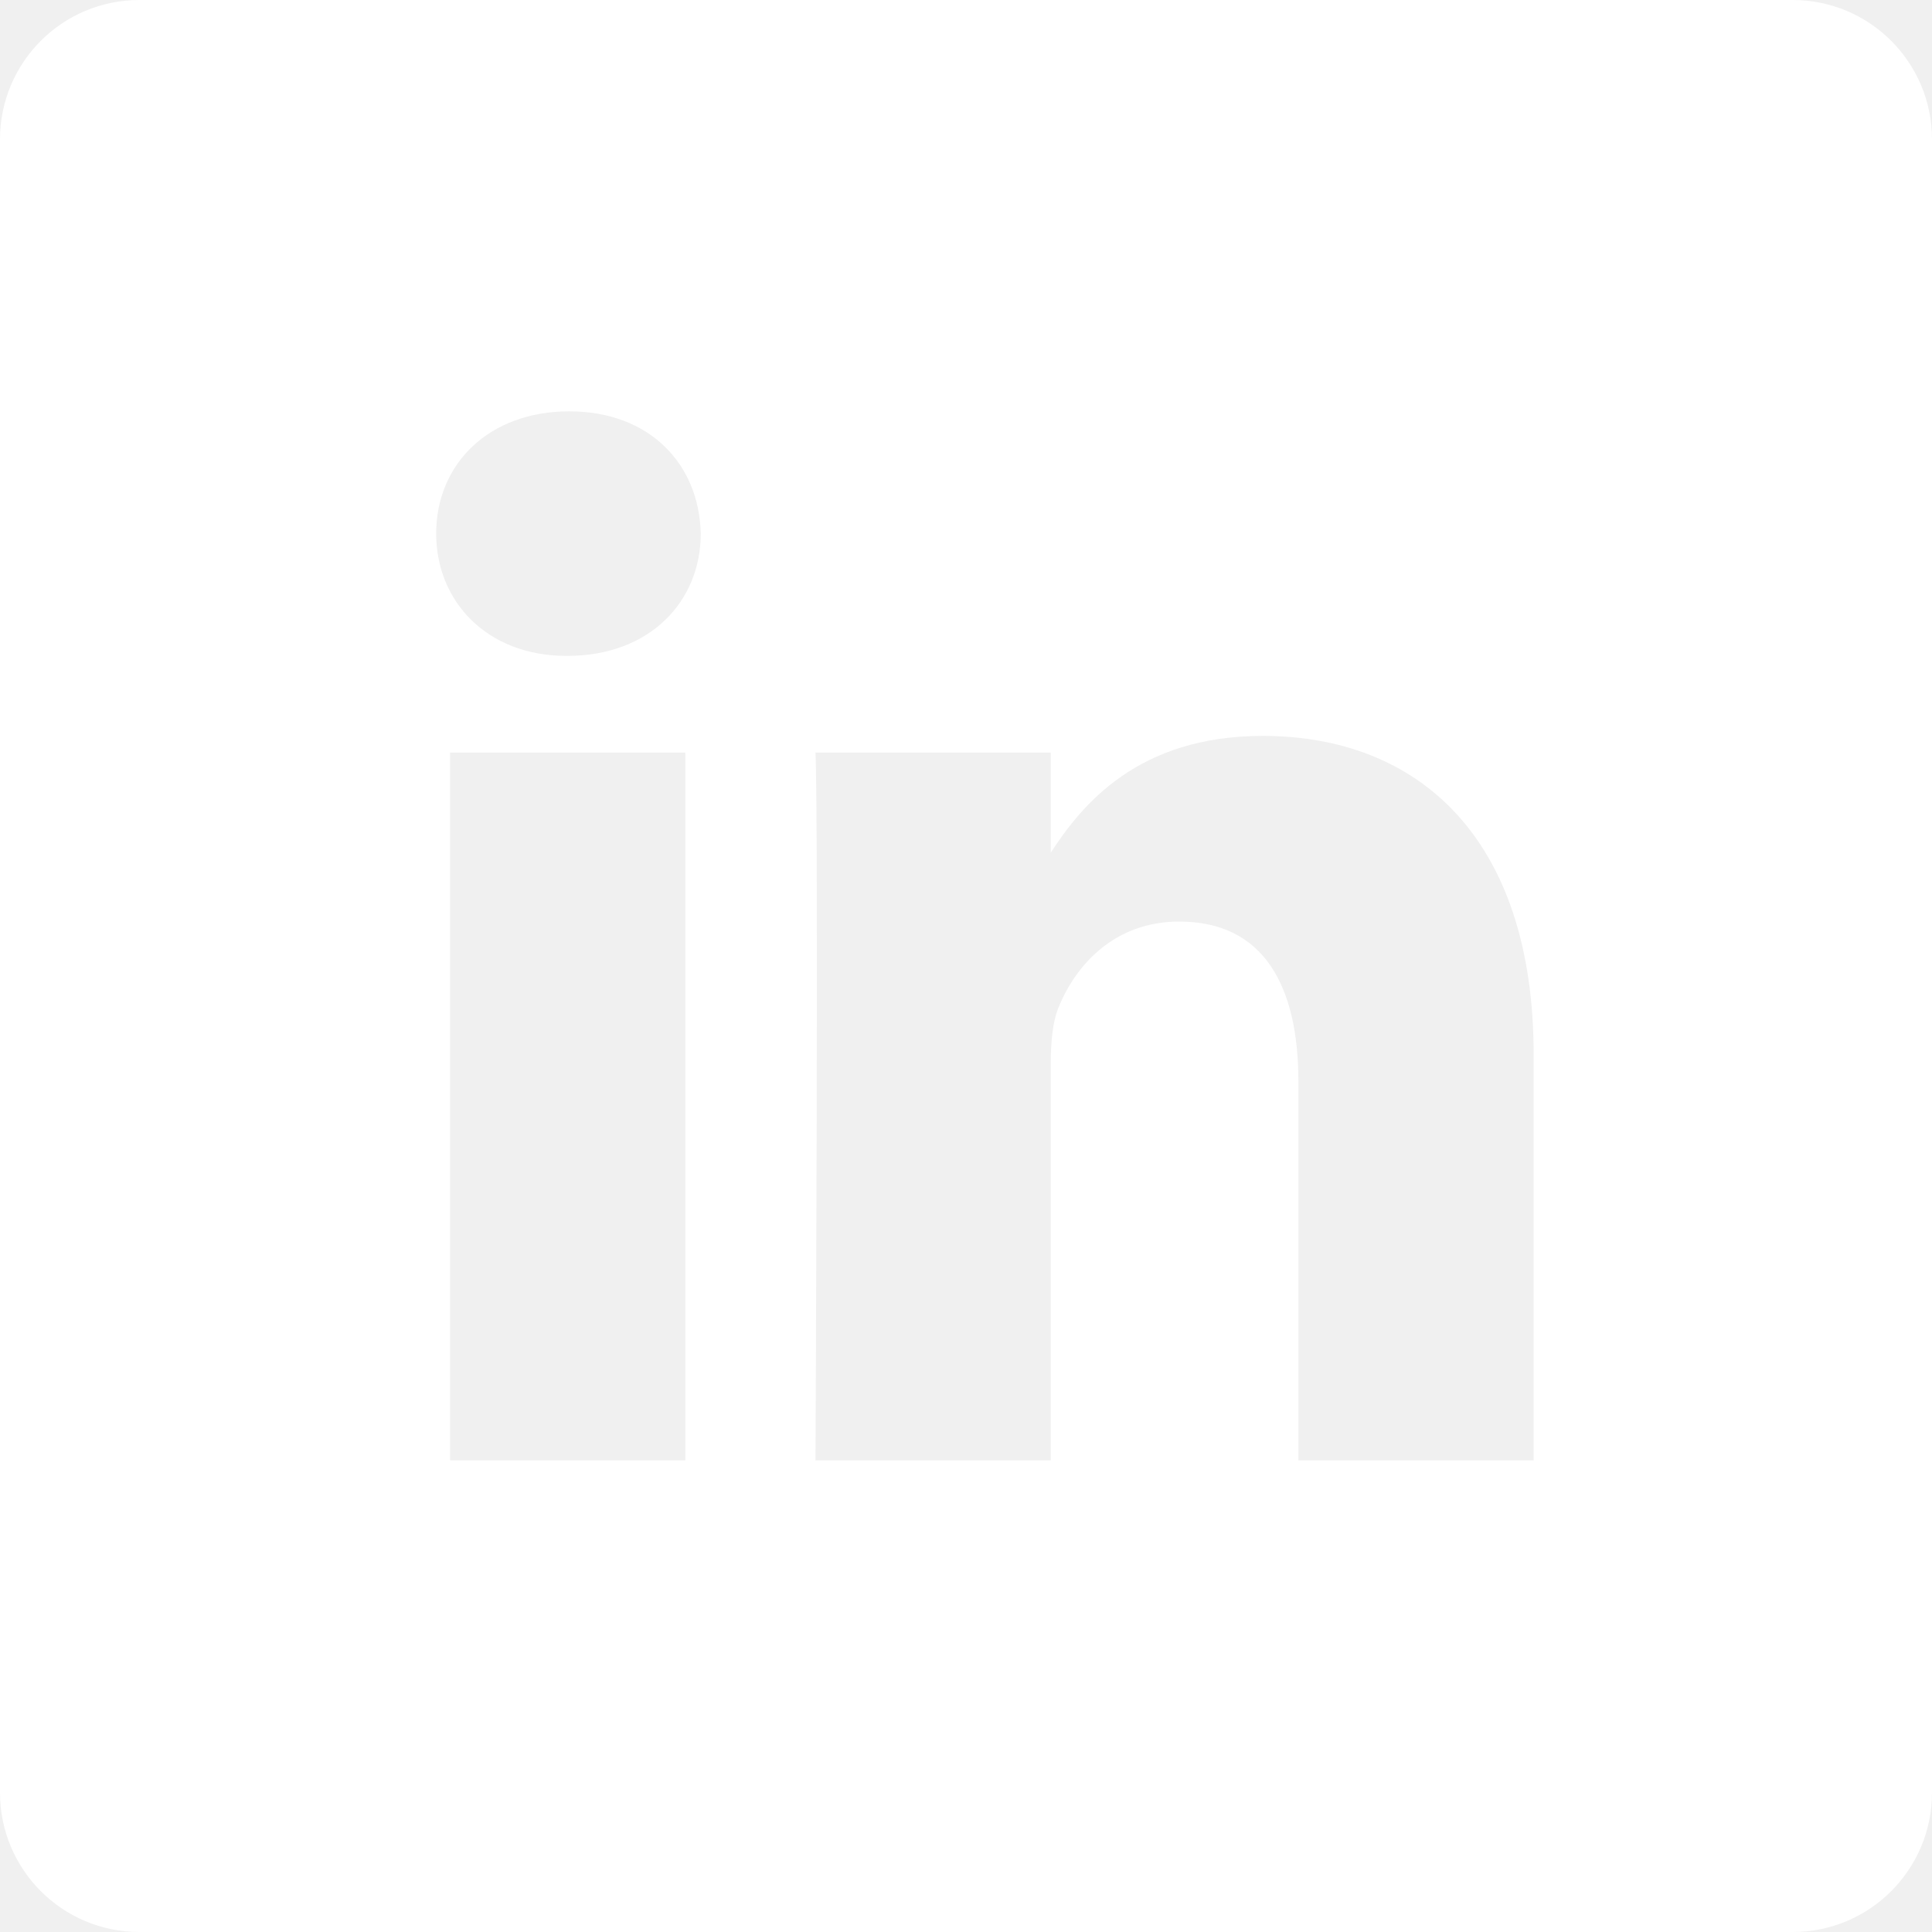
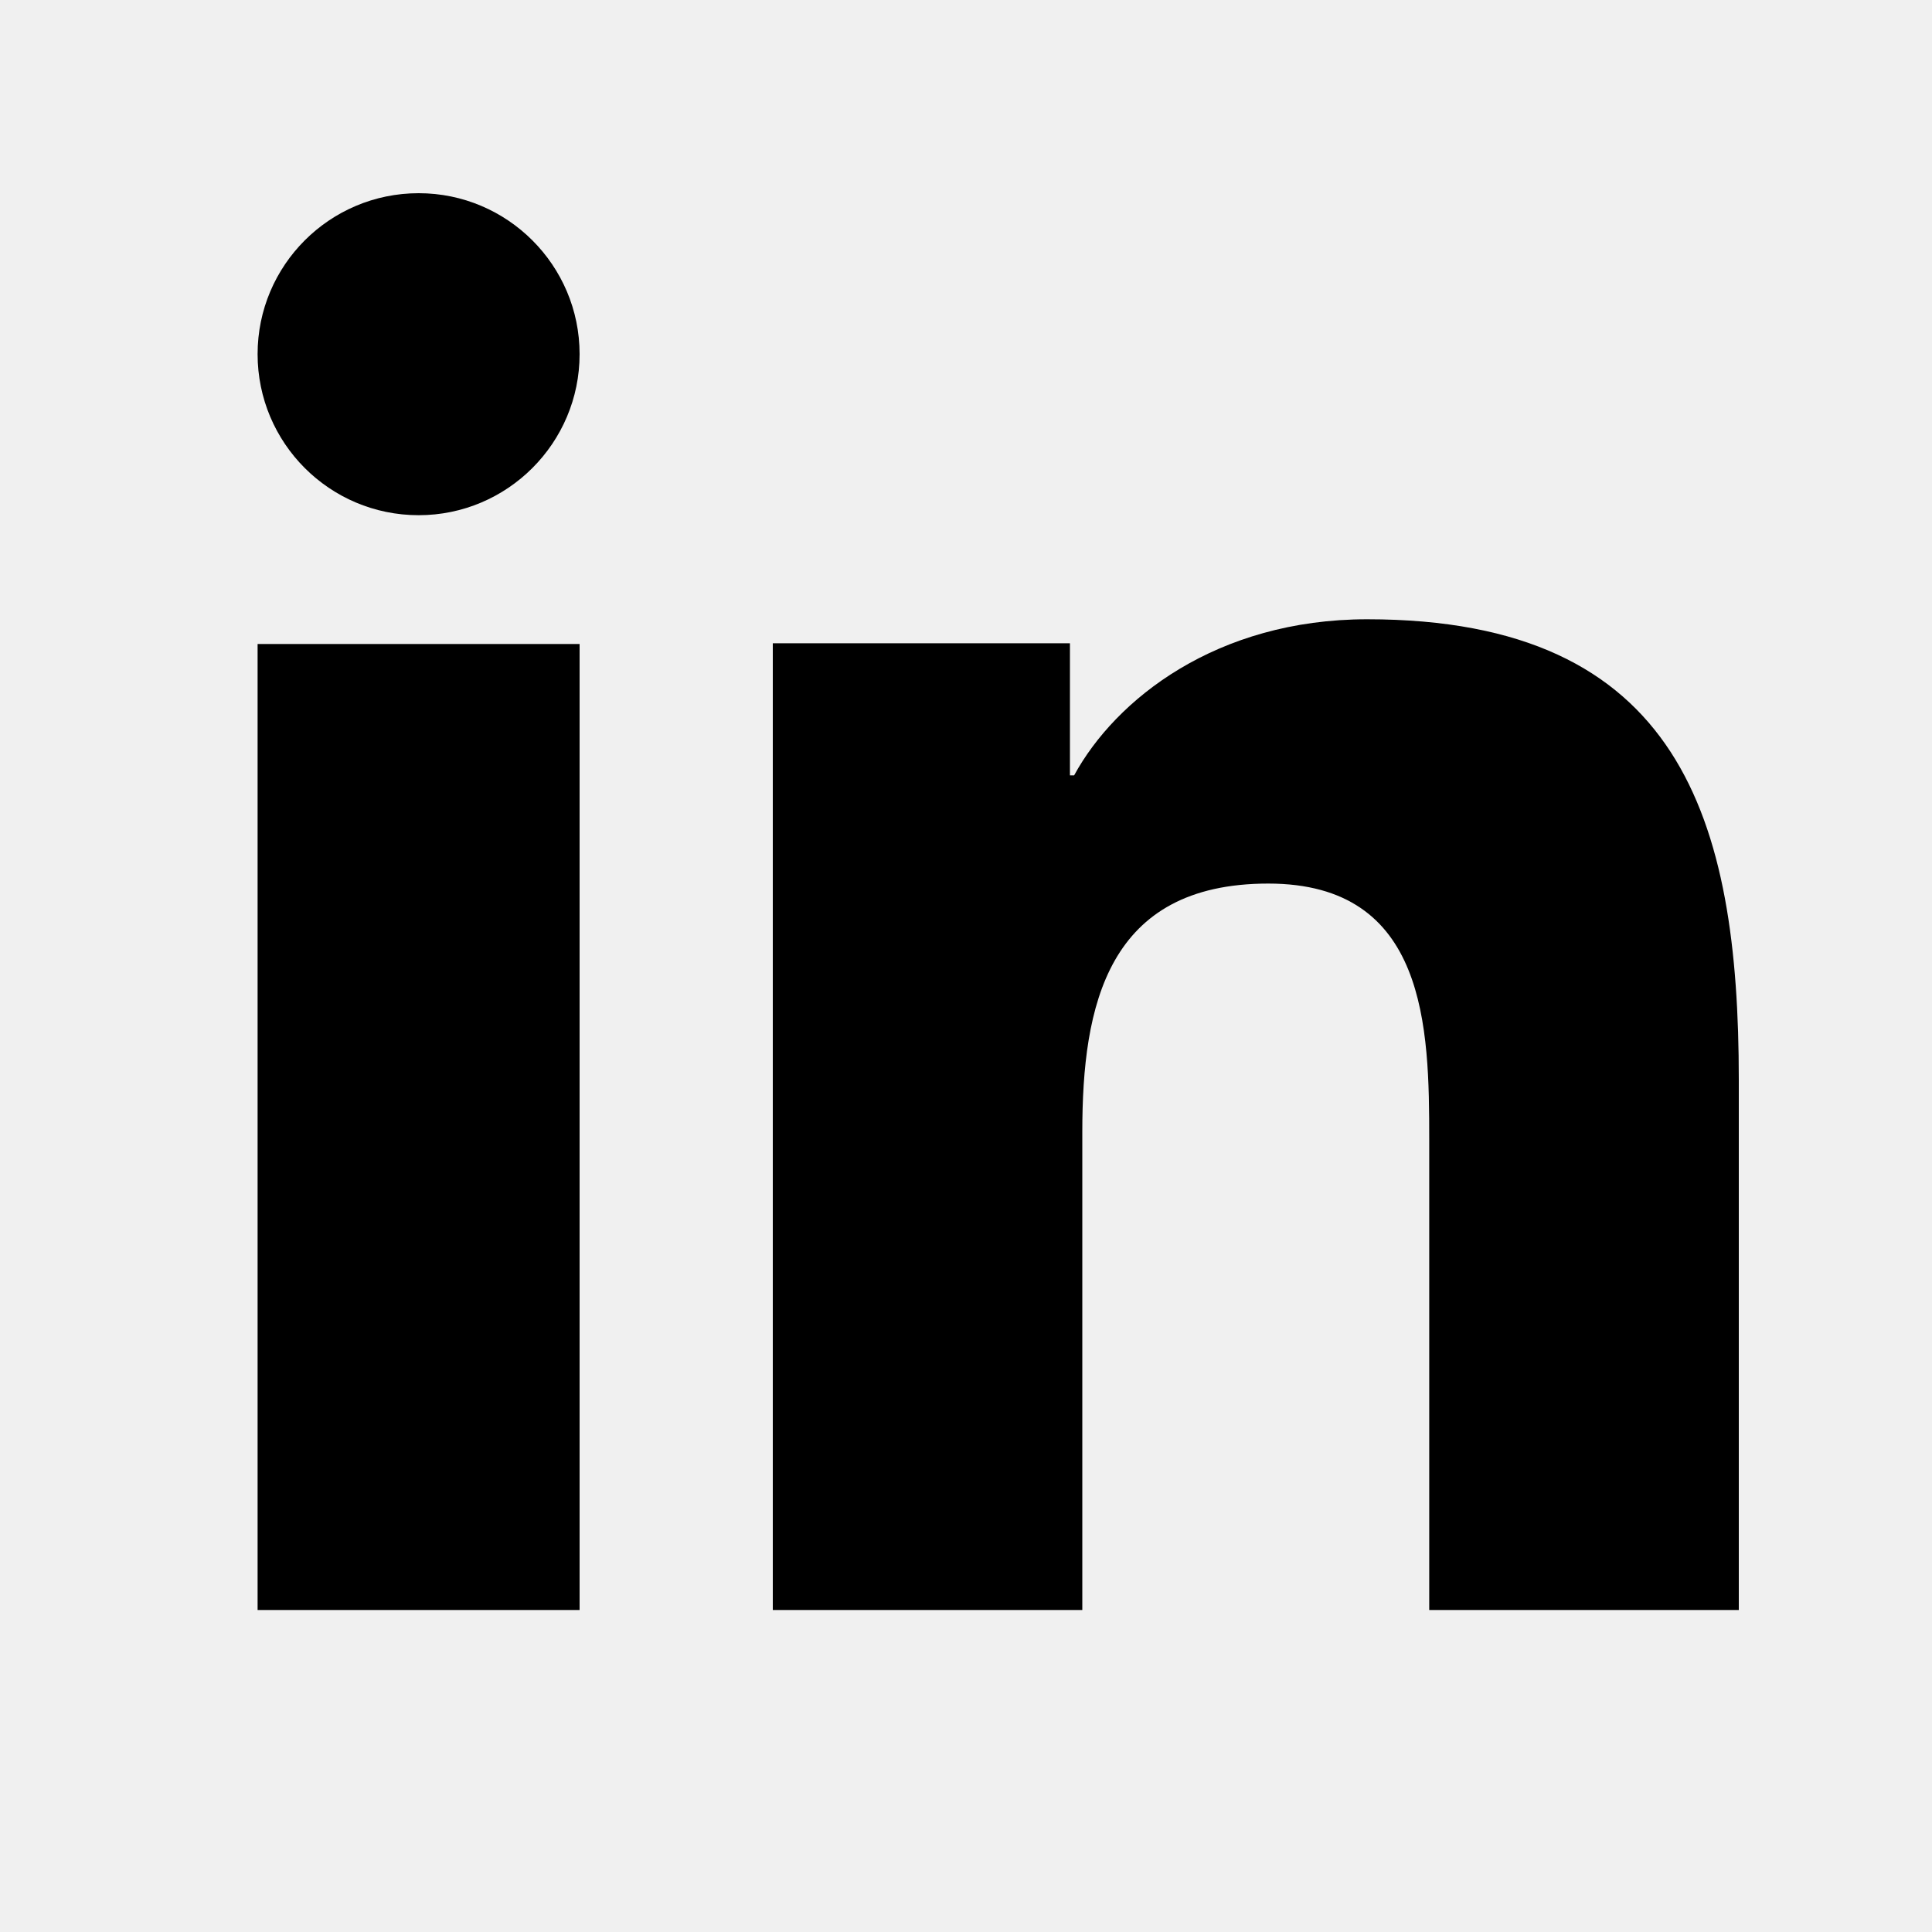
- <svg xmlns="http://www.w3.org/2000/svg" width="21" height="21" viewBox="0 0 21 21" fill="none">
-   <path d="M19.485 0H1.515C0.678 0 0 0.678 0 1.515V19.485C0 20.322 0.678 21 1.515 21H19.485C20.322 21 21 20.322 21 19.485V1.515C21 0.678 20.322 0 19.485 0V0ZM7.449 15.873H4.892V8.18H7.449V15.873ZM6.17 7.129H6.154C5.295 7.129 4.741 6.538 4.741 5.8C4.741 5.045 5.312 4.471 6.187 4.471C7.062 4.471 7.6 5.045 7.617 5.8C7.617 6.538 7.062 7.129 6.17 7.129ZM16.67 15.873H14.113V11.757C14.113 10.723 13.742 10.017 12.817 10.017C12.111 10.017 11.69 10.493 11.505 10.953C11.438 11.117 11.421 11.347 11.421 11.577V15.873H8.864C8.864 15.873 8.898 8.901 8.864 8.18H11.421V9.269C11.761 8.745 12.369 7.999 13.726 7.999C15.408 7.999 16.67 9.099 16.67 11.462V15.873Z" fill="white" />
+ <svg xmlns="http://www.w3.org/2000/svg" viewBox="0 0 30 30" width="30px" height="30px">
+   <path d="M9,25H4V10h5V25z M6.501,8C5.118,8,4,6.879,4,5.499S5.12,3,6.501,3C7.879,3,9,4.121,9,5.499C9,6.879,7.879,8,6.501,8z M27,25h-4.807v-7.3c0-1.741-0.033-3.98-2.499-3.98c-2.503,0-2.888,1.896-2.888,3.854V25H12V9.989h4.614v2.051h0.065 c0.642-1.18,2.211-2.424,4.551-2.424c4.87,0,5.77,3.109,5.77,7.151C27,16.767,27,25,27,25z" />
</svg>
